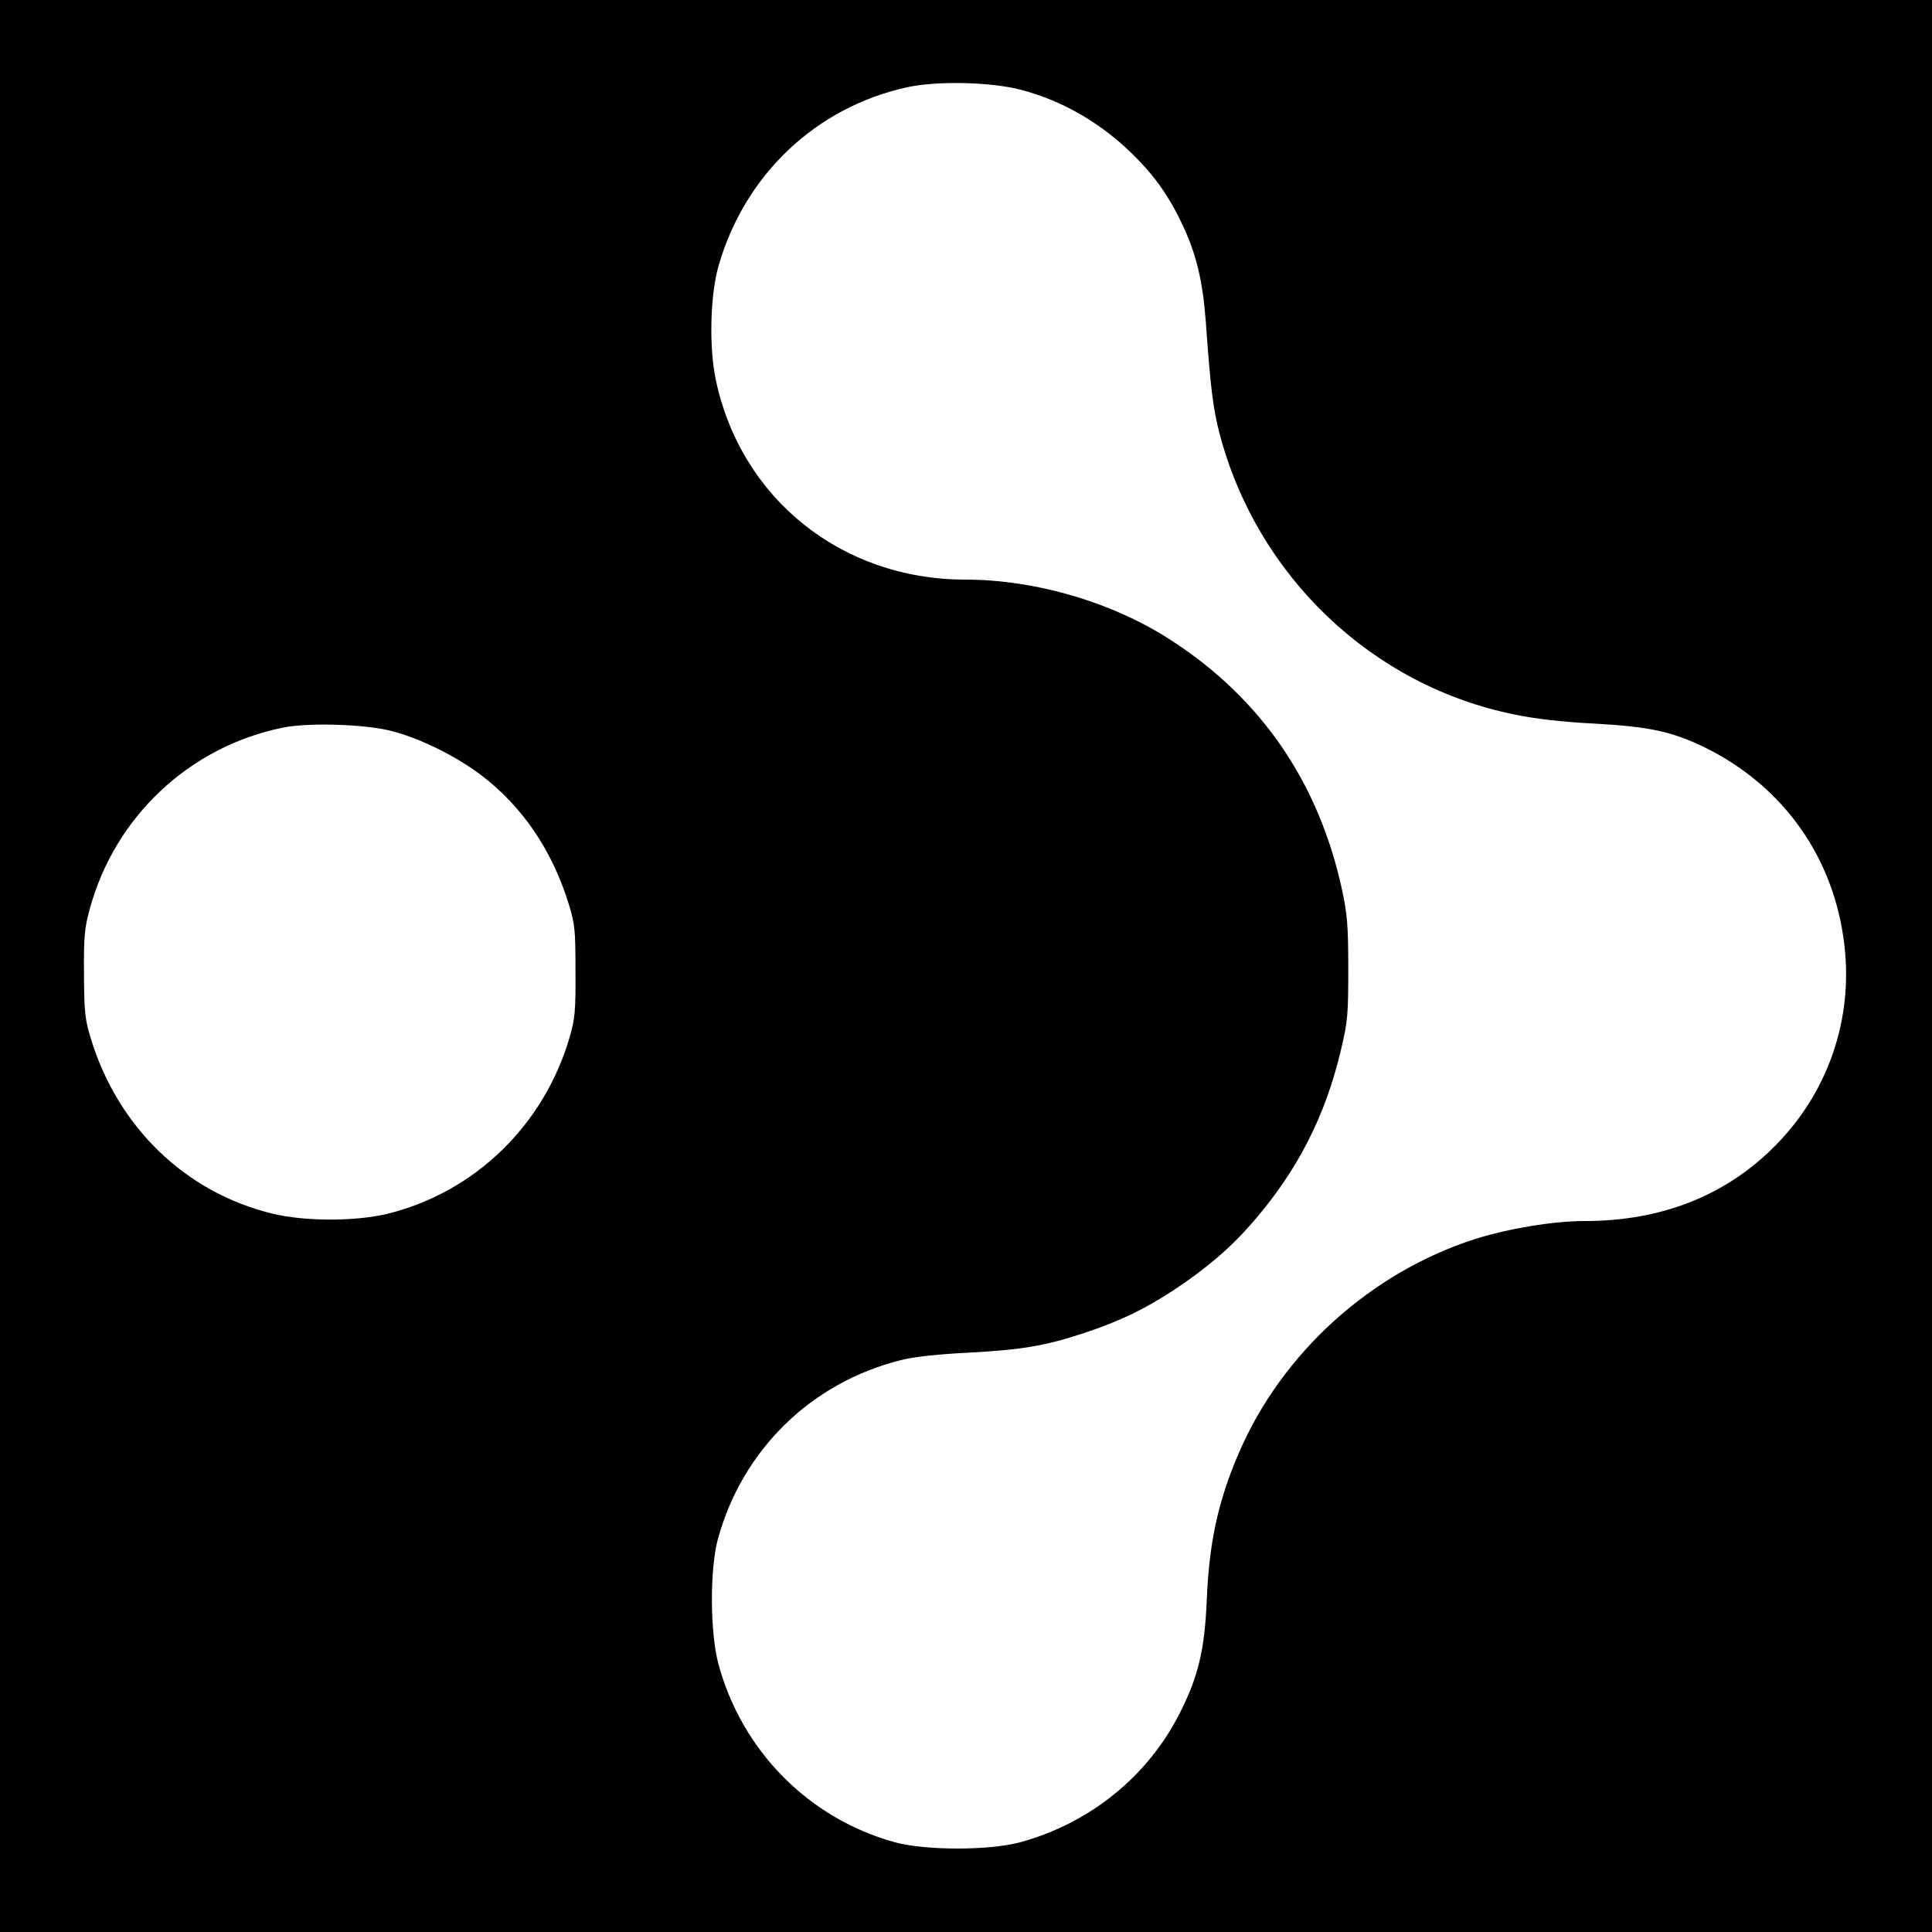
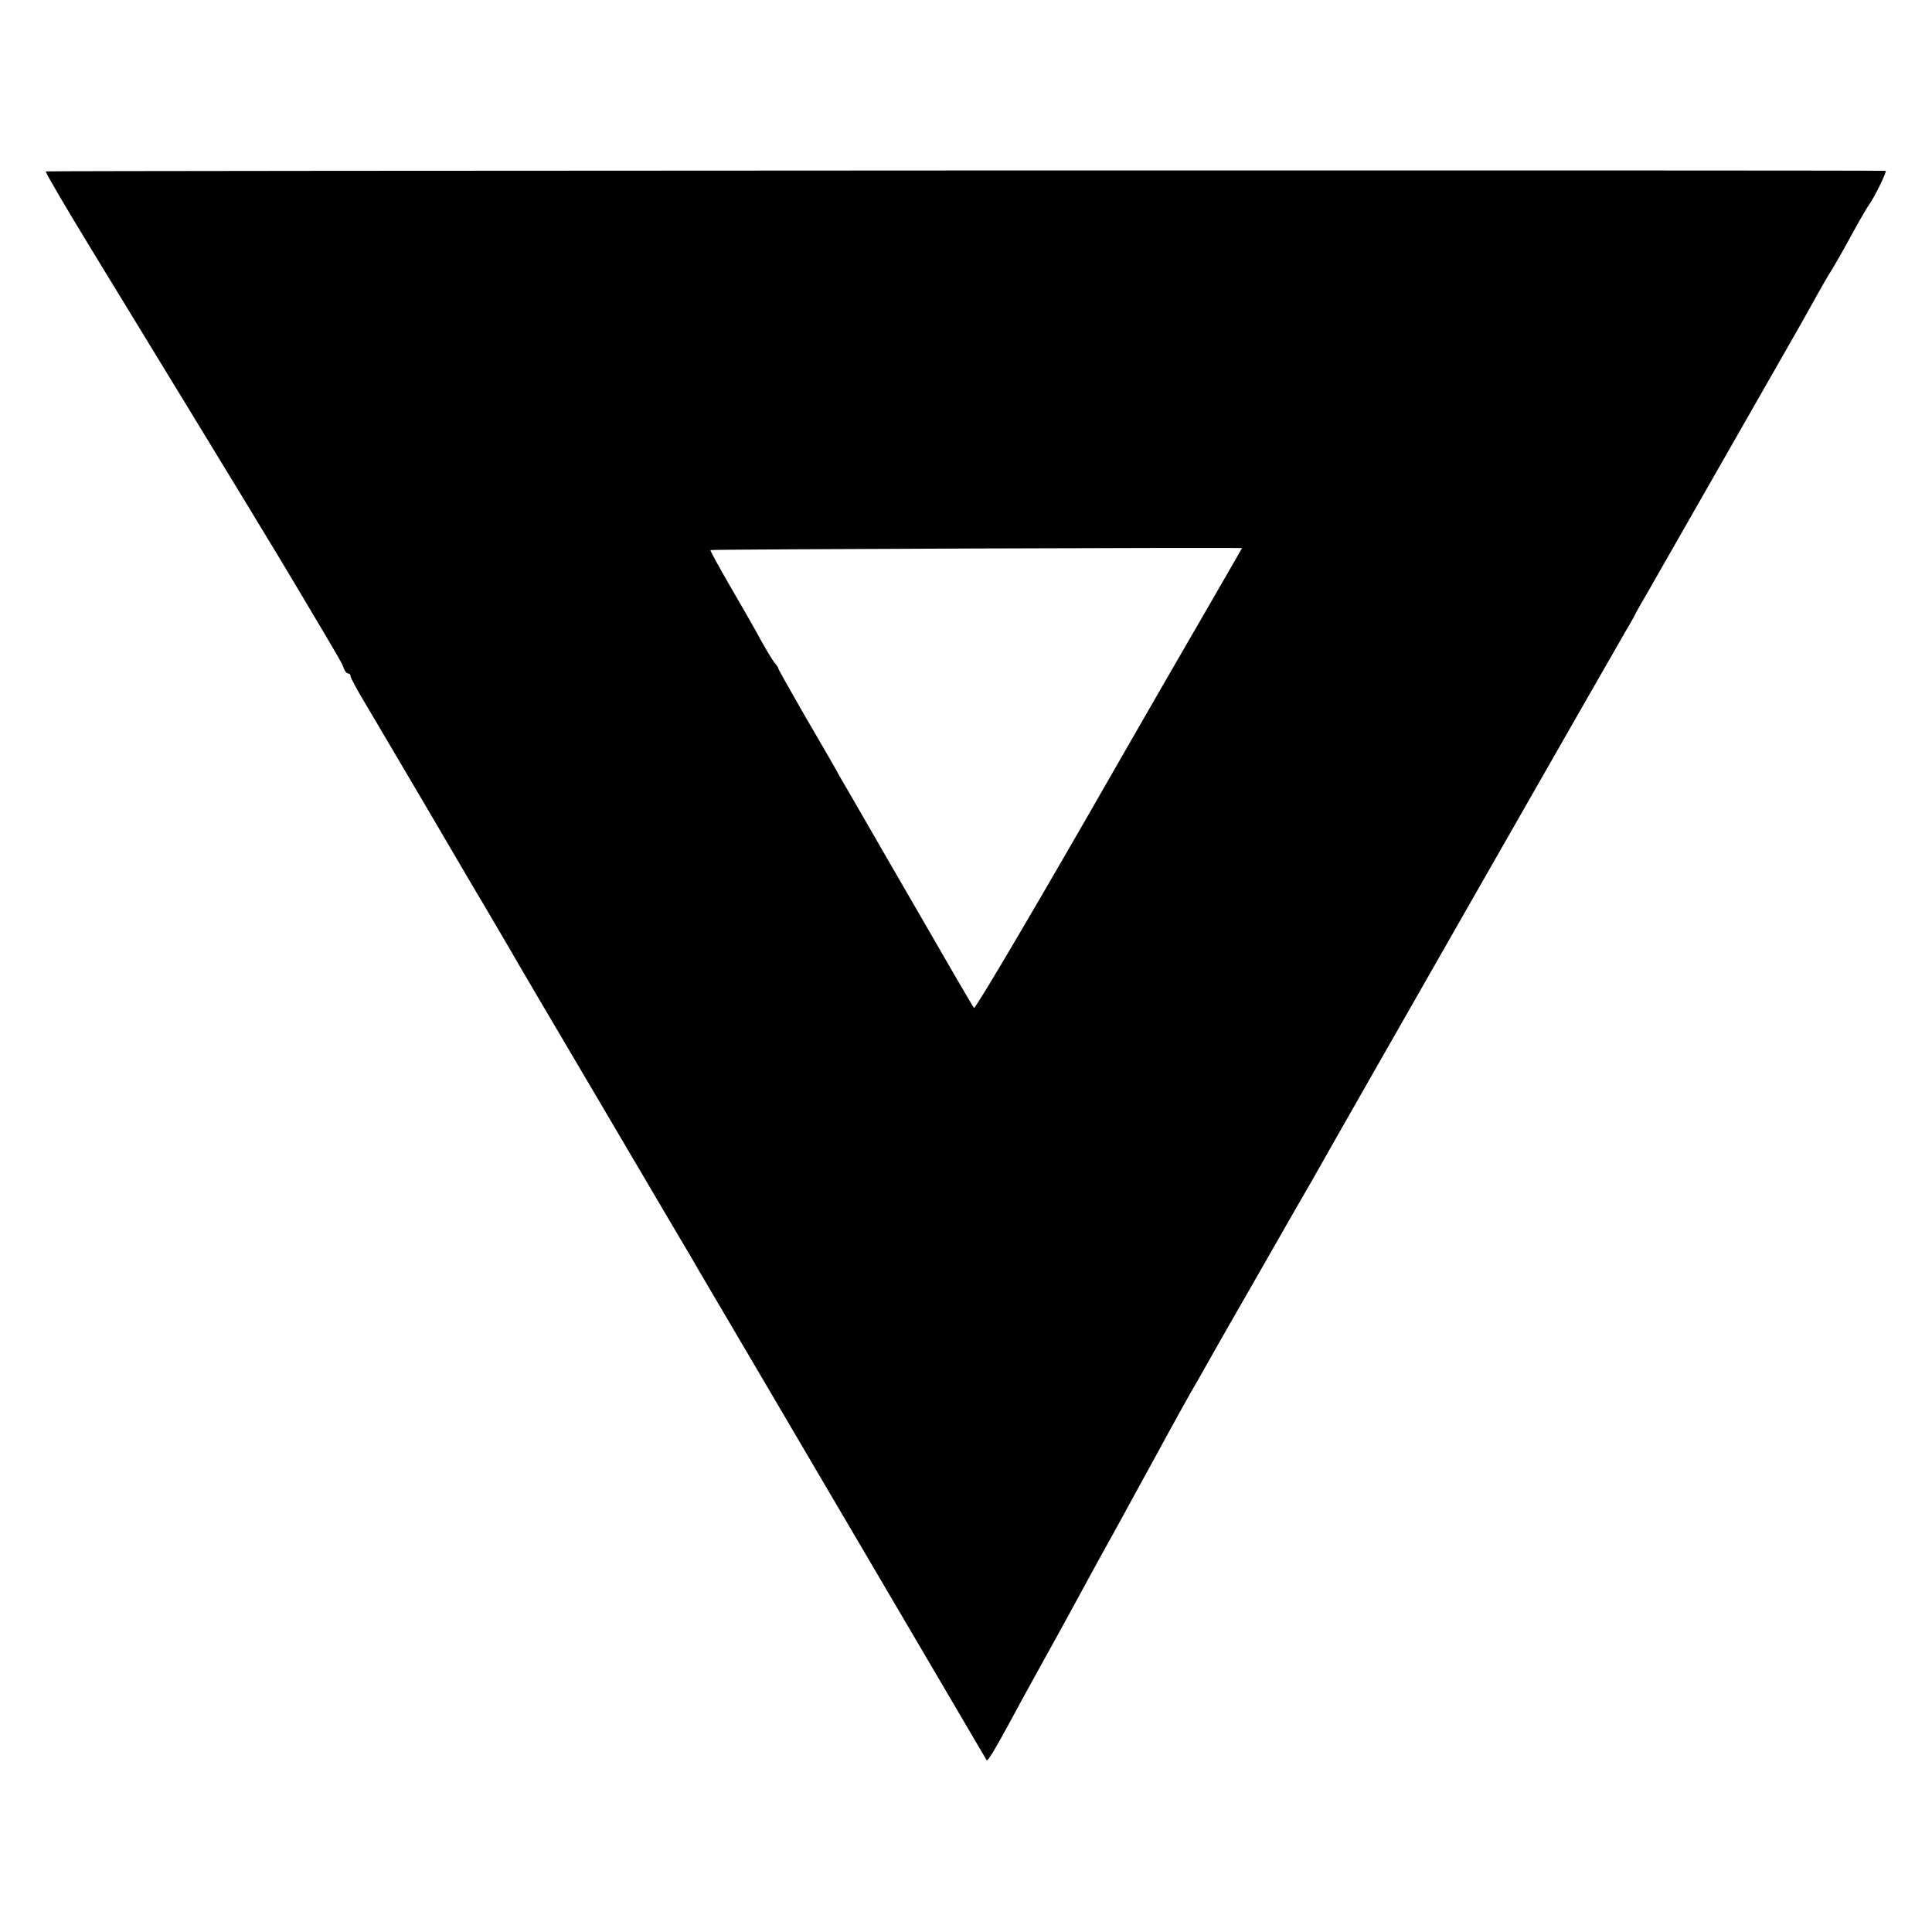
- <svg xmlns="http://www.w3.org/2000/svg" version="1.0" width="750pt" height="750pt" viewBox="0 0 750 750" preserveAspectRatio="xMidYMid meet">
-   <g transform="translate(0,750) scale(0.1,-0.1)" fill="#000000" stroke="none">
-     <path d="M0 3750 l0 -3750 3750 0 3750 0 0 3750 0 3750 -3750 0 -3750 0 0 -3750z m3965 3401 c160 -42 311 -130 432 -250 86 -84 142 -164 195 -277 53 -114 77 -215 89 -374 18 -254 28 -335 53 -432 145 -554 593 -981 1147 -1092 81 -17 188 -29 309 -35 214 -12 302 -31 429 -93 306 -151 502 -429 541 -768 34 -292 -66 -578 -277 -786 -190 -188 -437 -284 -731 -284 -122 0 -296 -29 -426 -70 -405 -130 -750 -442 -917 -831 -79 -182 -115 -346 -124 -563 -8 -198 -32 -302 -105 -446 -124 -246 -349 -428 -621 -502 -120 -32 -365 -32 -484 0 -335 92 -595 355 -686 692 -33 123 -34 368 -2 486 95 346 362 607 710 694 51 13 144 23 263 29 206 11 296 26 448 76 141 47 236 93 350 168 127 84 220 164 305 262 175 202 282 412 343 671 26 109 28 136 28 314 0 164 -4 211 -23 300 -89 418 -313 747 -664 974 -225 147 -527 236 -800 236 -481 0 -873 316 -969 779 -26 127 -21 328 12 441 102 352 377 613 730 691 116 26 329 21 445 -10z m-2440 -2490 c109 -29 244 -96 340 -168 162 -122 278 -293 342 -500 25 -81 27 -102 27 -263 1 -154 -2 -185 -22 -254 -99 -343 -368 -604 -708 -688 -125 -30 -322 -30 -448 1 -336 82 -598 335 -703 678 -24 79 -26 104 -27 253 -1 142 2 177 22 250 97 358 385 630 748 705 101 21 325 14 429 -14z" />
+ <svg xmlns="http://www.w3.org/2000/svg" version="1.2" baseProfile="tiny-ps" viewBox="0 0 700 700" width="700" height="700">
+   <style>
+ 		tspan { white-space:pre }
+ 		.shp0 { fill: #000000 } 
+ 	</style>
+   <g id="Layer">
+     <path id="Layer" fill-rule="evenodd" class="shp0" d="M357.5 637.8C357.4 637.6 351.8 628.1 345 616.5C328.2 587.9 297.2 535.1 272.9 493.8C261.8 474.9 251.9 458.2 251 456.5C250 454.9 235.2 429.7 218 400.5C200.8 371.4 185.7 345.7 184.5 343.5C183.2 341.3 179.4 334.8 176 329C172.5 323.2 162.8 306.6 154.3 292.1C145.7 277.5 136.1 261.2 132.9 255.8C129.6 250.4 127 245.5 127 245C127 244.4 126.6 244 126.1 244C125.6 244 125 243.2 124.6 242.3C124 240.4 124 240.4 109.8 216.5C101.3 202.1 88.4 180.9 32.9 90C23.7 74.9 16.3 62.3 16.6 62.1C16.9 61.8 680.1 61.6 683.2 61.9C683.8 62 679.1 71.6 677 74.5C676.2 75.5 672.2 82.6 668.4 89.6C667.2 91.8 665.1 95.4 663.8 97.6C662.4 99.7 660 104 658.3 107C656.6 110 653.5 115.7 651.3 119.5C645.6 129.5 599.4 210.4 595.6 217C593.8 220 592.1 223.2 591.7 224C591.3 224.8 590.1 226.9 589 228.7C587.2 231.7 484.1 412.1 475.5 427.5C474.2 429.7 465.4 445 456 461.5C446.5 478 437.8 493.3 436.6 495.5C435.4 497.7 433.7 500.6 432.9 502C432 503.4 425.5 515.1 418.5 528C411.4 540.9 404.9 552.9 404 554.5C402.5 557.1 395.9 569.1 387 585.5C385.5 588.3 380.9 596.6 376.8 604C372.7 611.4 367.6 620.7 365.6 624.5C363.5 628.4 360.9 633 359.8 634.8C358.7 636.6 357.7 638 357.5 637.8ZM352.9 365.2C353.4 365.7 378 323.9 404 278.4C411.1 266 427.7 237.2 438.2 219.1C444.7 207.9 450 198.6 450 198.6C450 198.3 257.6 199 257.4 199.3C257.2 199.4 260.5 205.4 264.6 212.5C268.8 219.7 273.8 228.4 275.7 232C277.7 235.6 279.9 239.2 280.6 240.1C281.4 240.9 282 241.9 282 242.2C282 242.5 285.9 249.4 290.6 257.6C299.9 273.6 302 277.2 304.8 282.3C305.9 284 316.9 303.3 329.5 325C342 346.7 352.5 364.8 352.9 365.2Z" />
  </g>
</svg>
